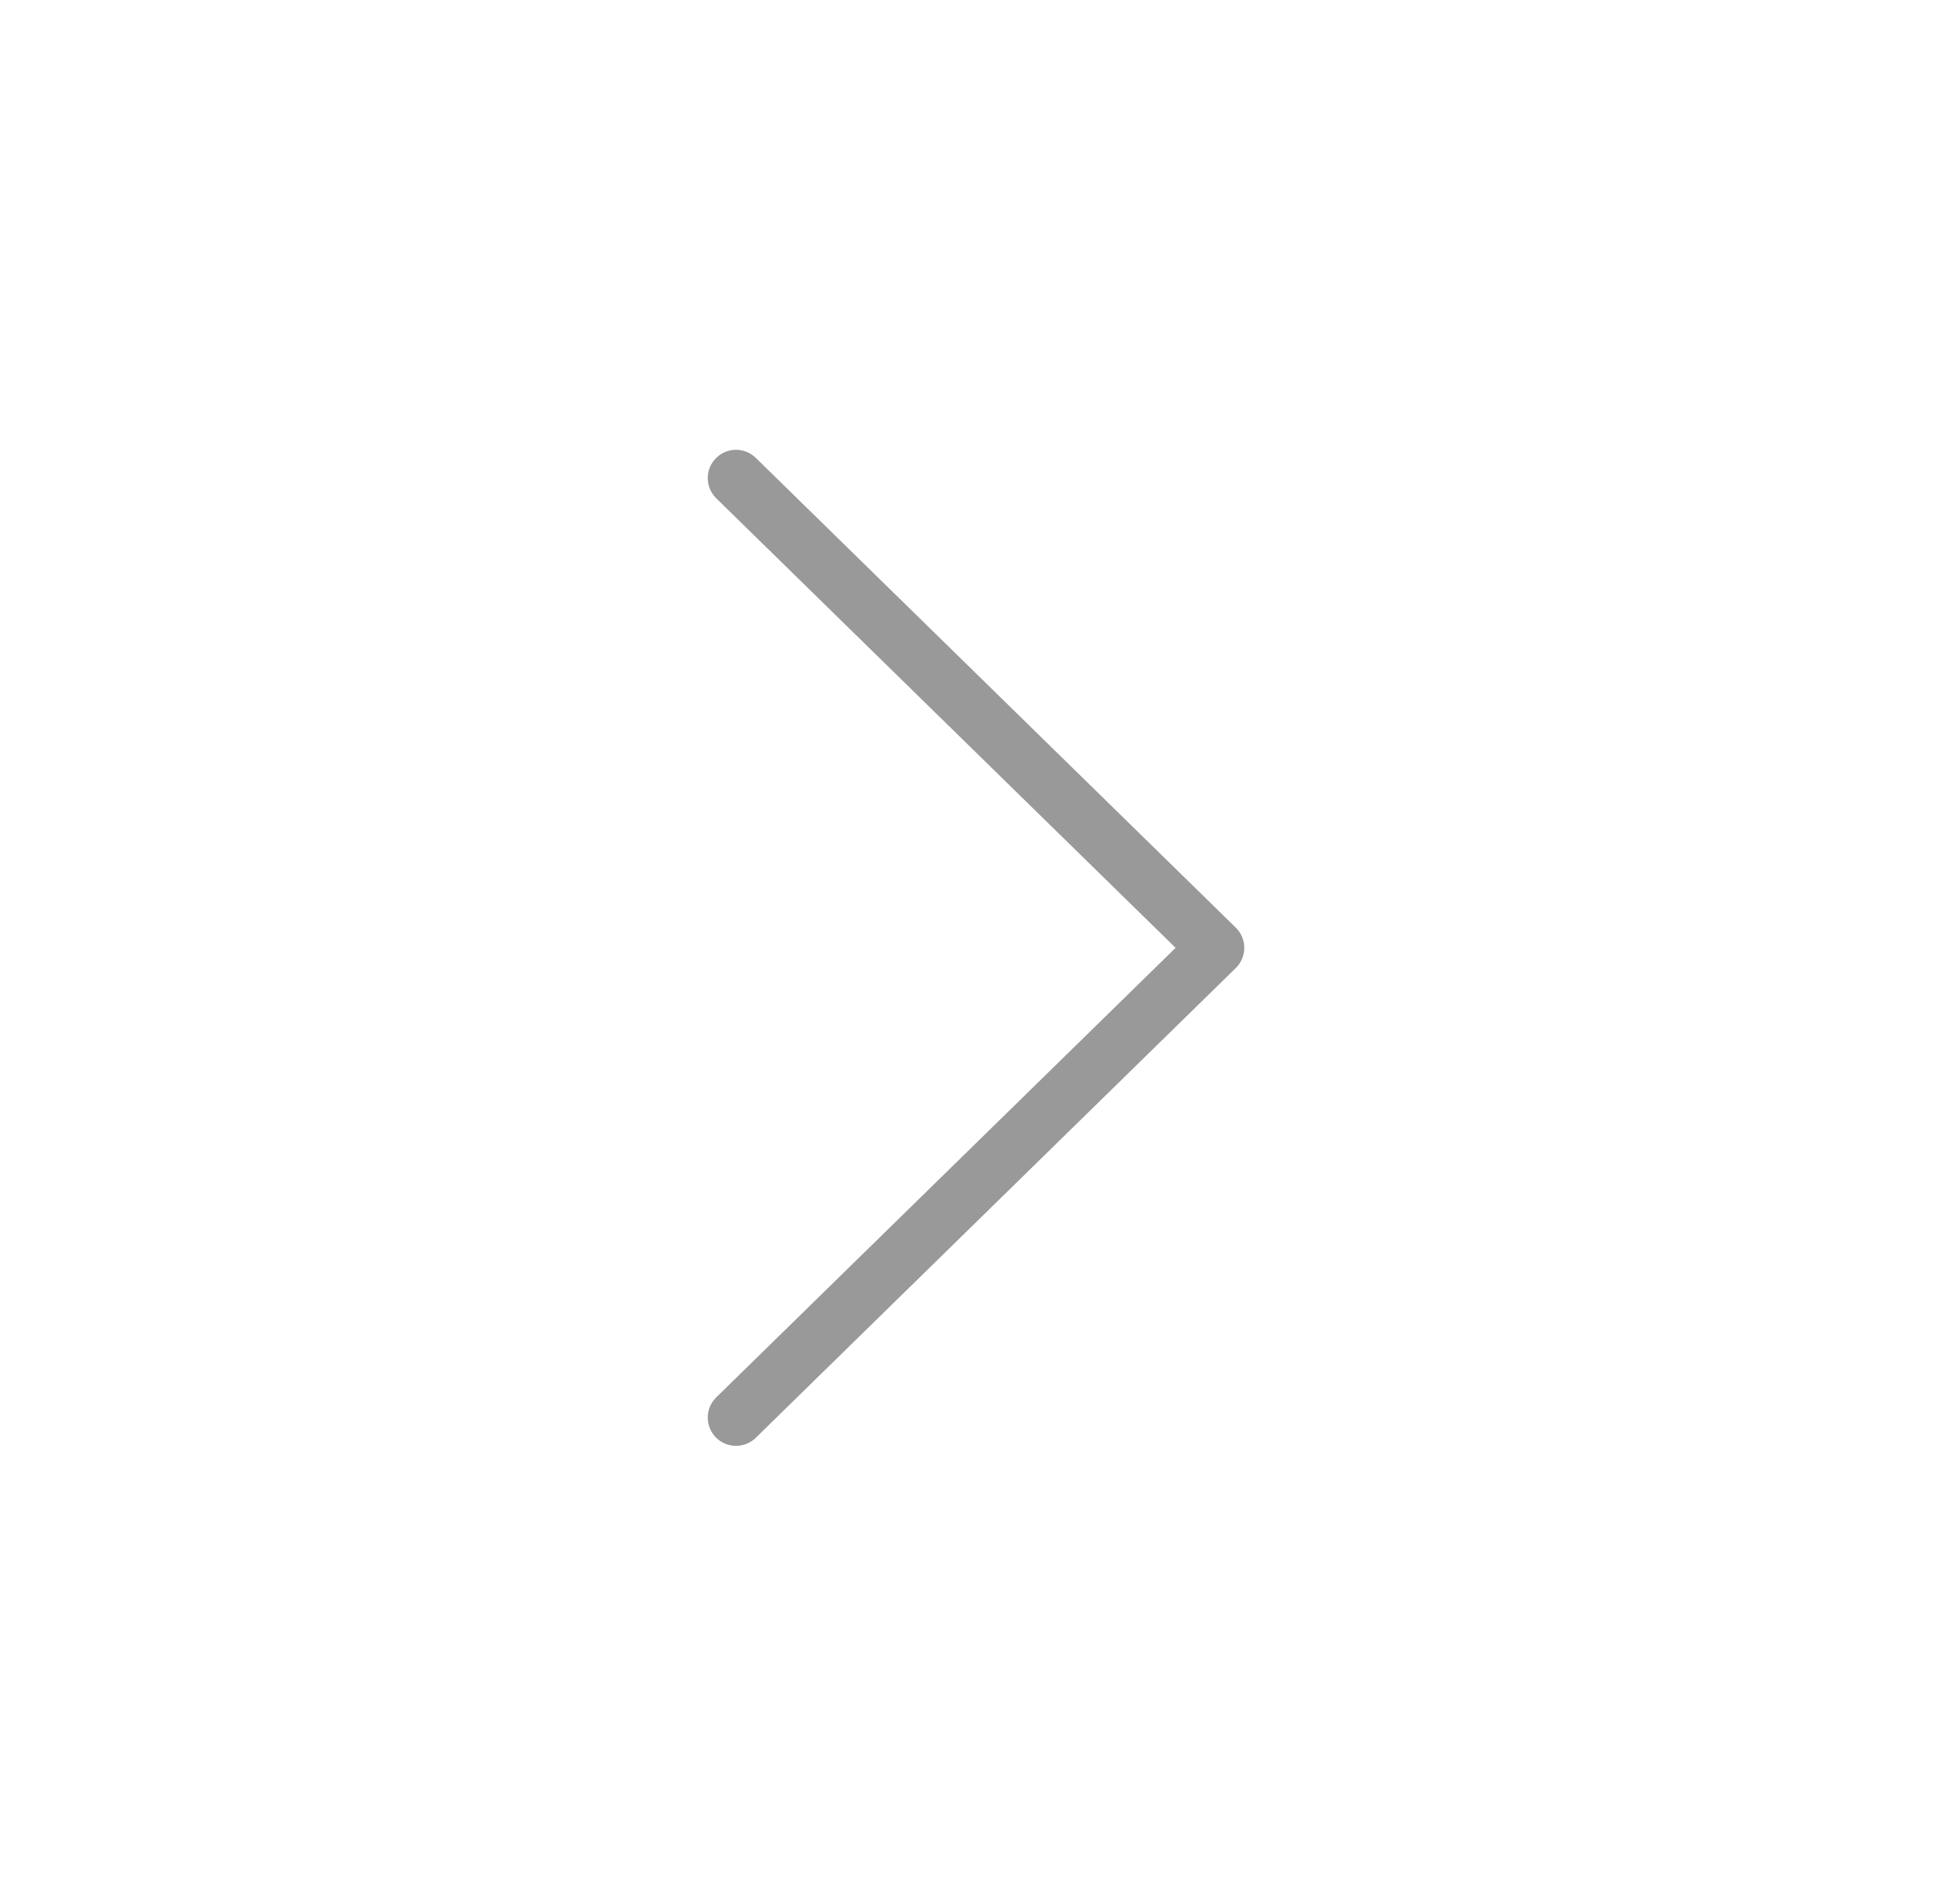
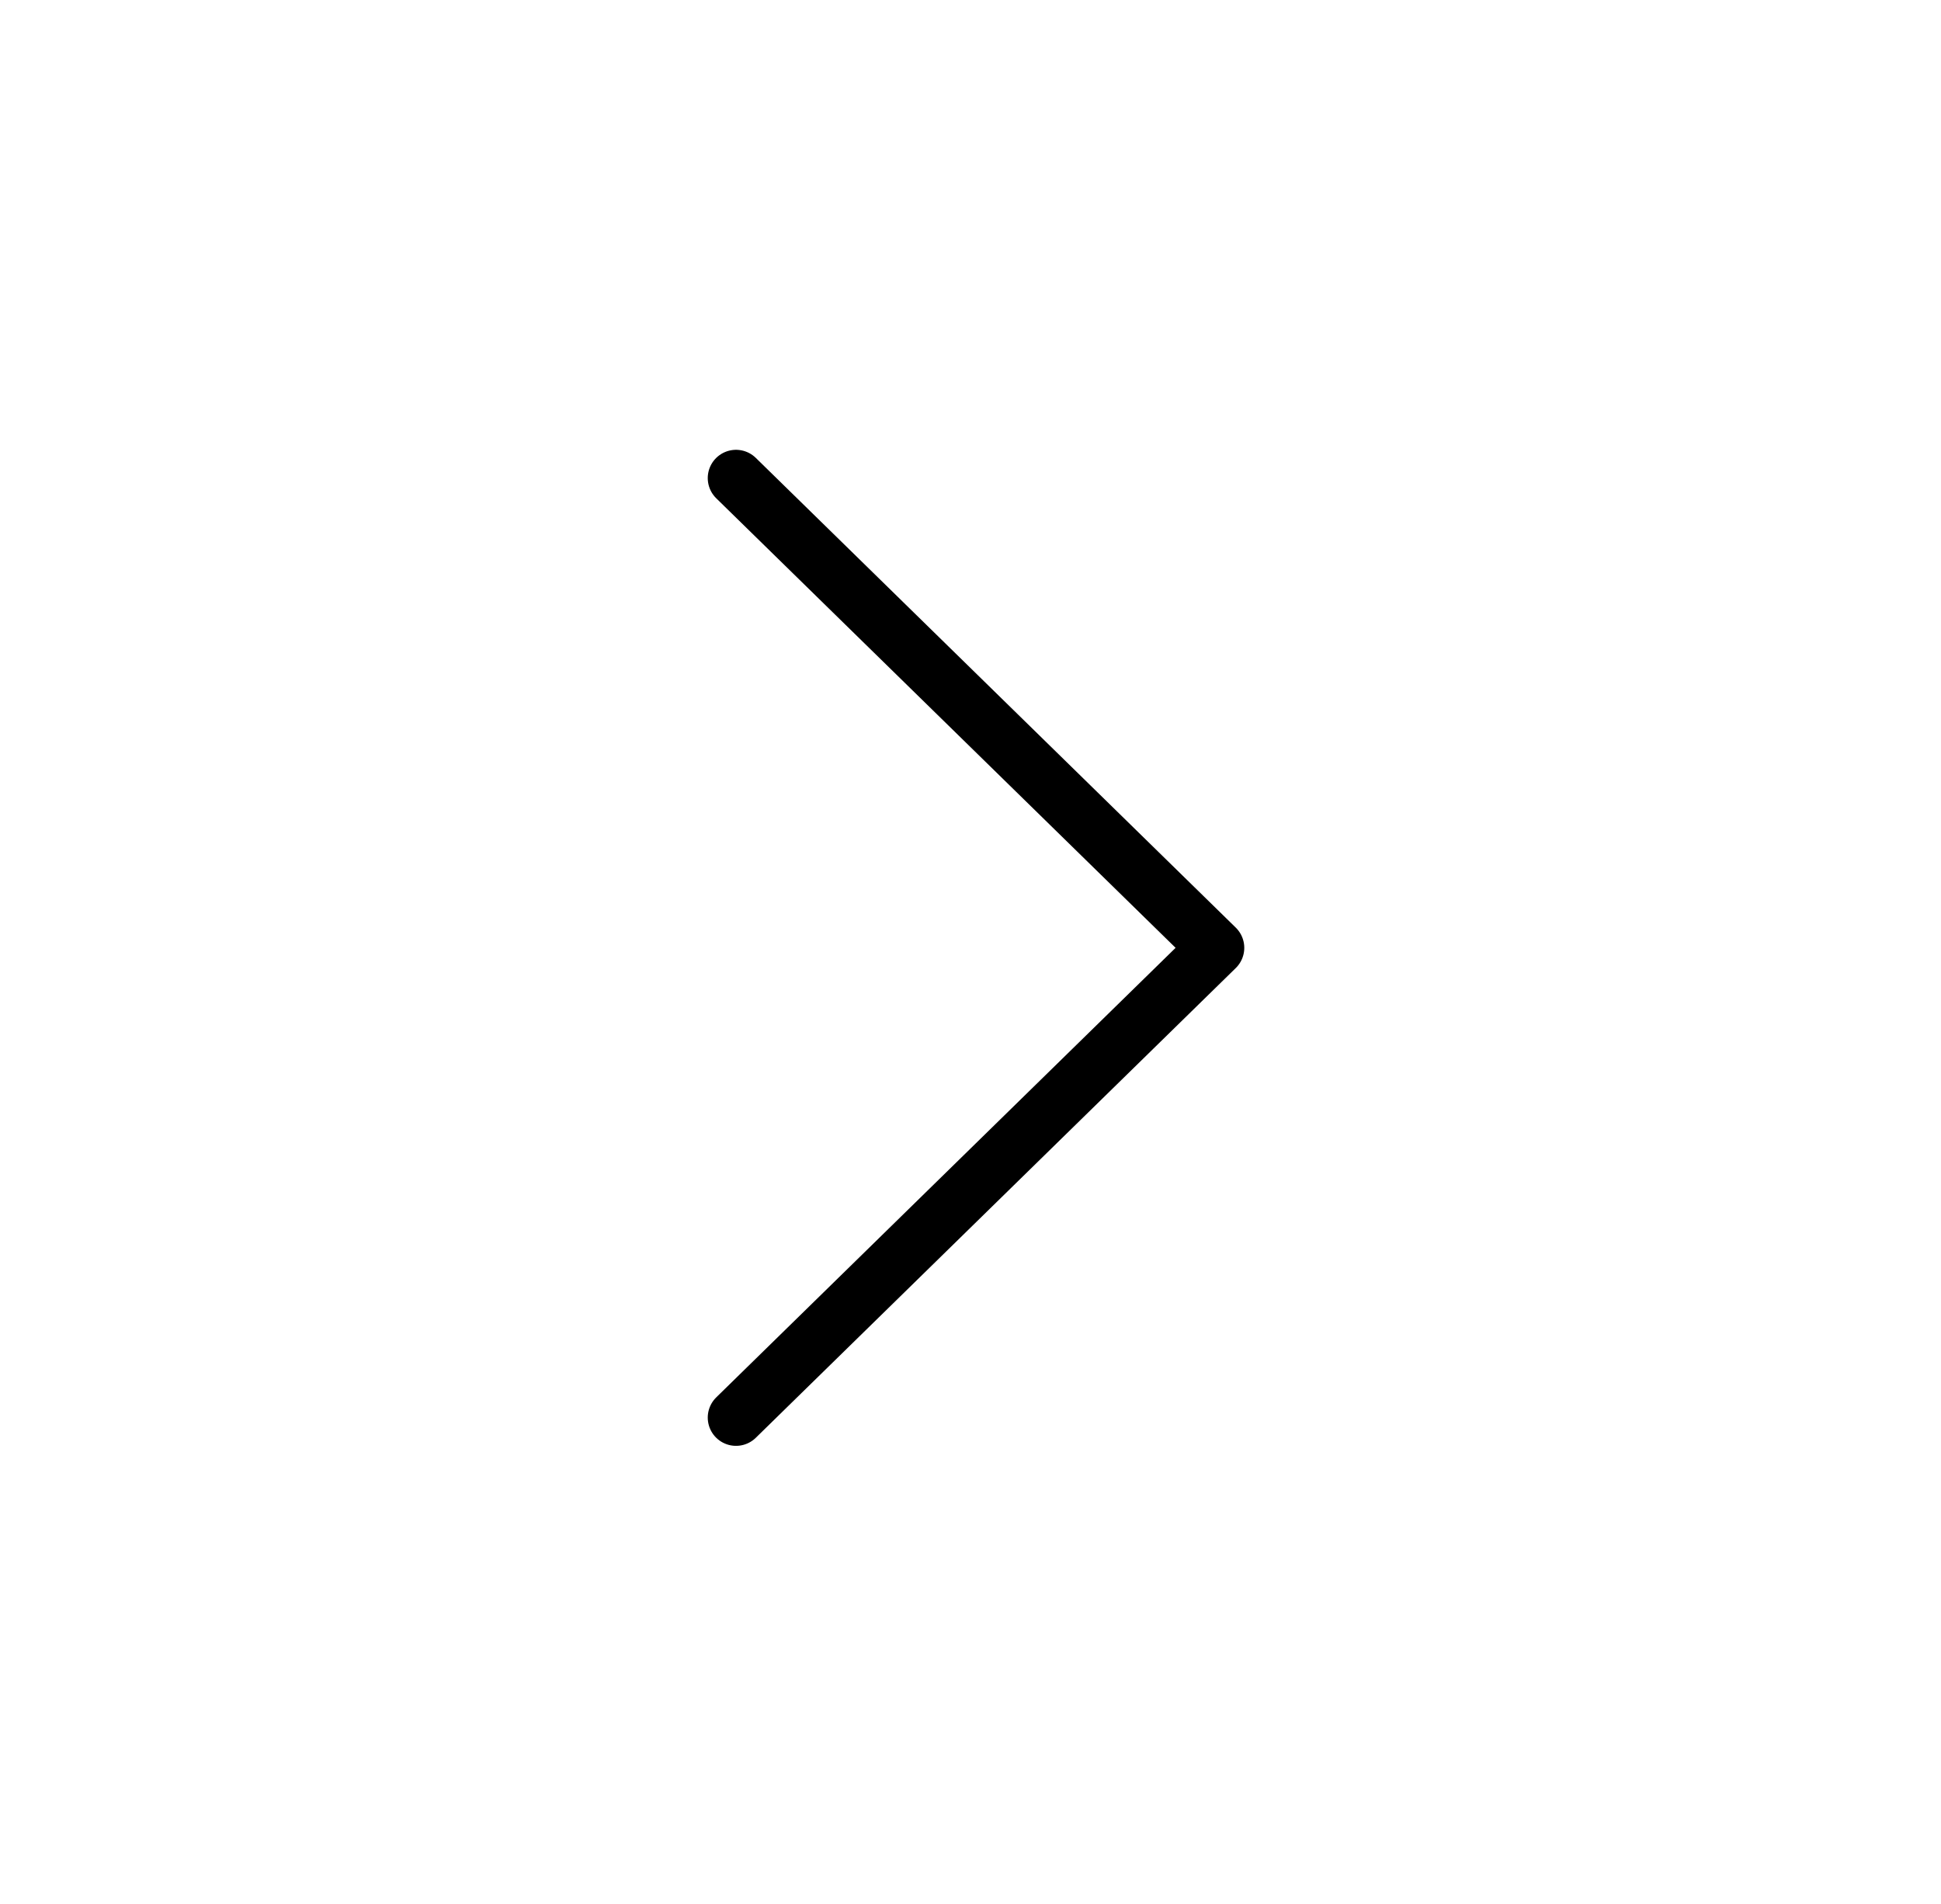
<svg xmlns="http://www.w3.org/2000/svg" width="103" height="101" viewBox="0 0 103 101" fill="none">
-   <path d="M39.057 75.214L64.528 50.29L39.057 25.366" stroke="black" stroke-opacity="0.4" stroke-width="3" stroke-linecap="round" stroke-linejoin="round" />
+   <path d="M39.057 75.214L64.528 50.29L39.057 25.366" stroke="black" stroke-width="3" stroke-linecap="round" stroke-linejoin="round" />
</svg>
